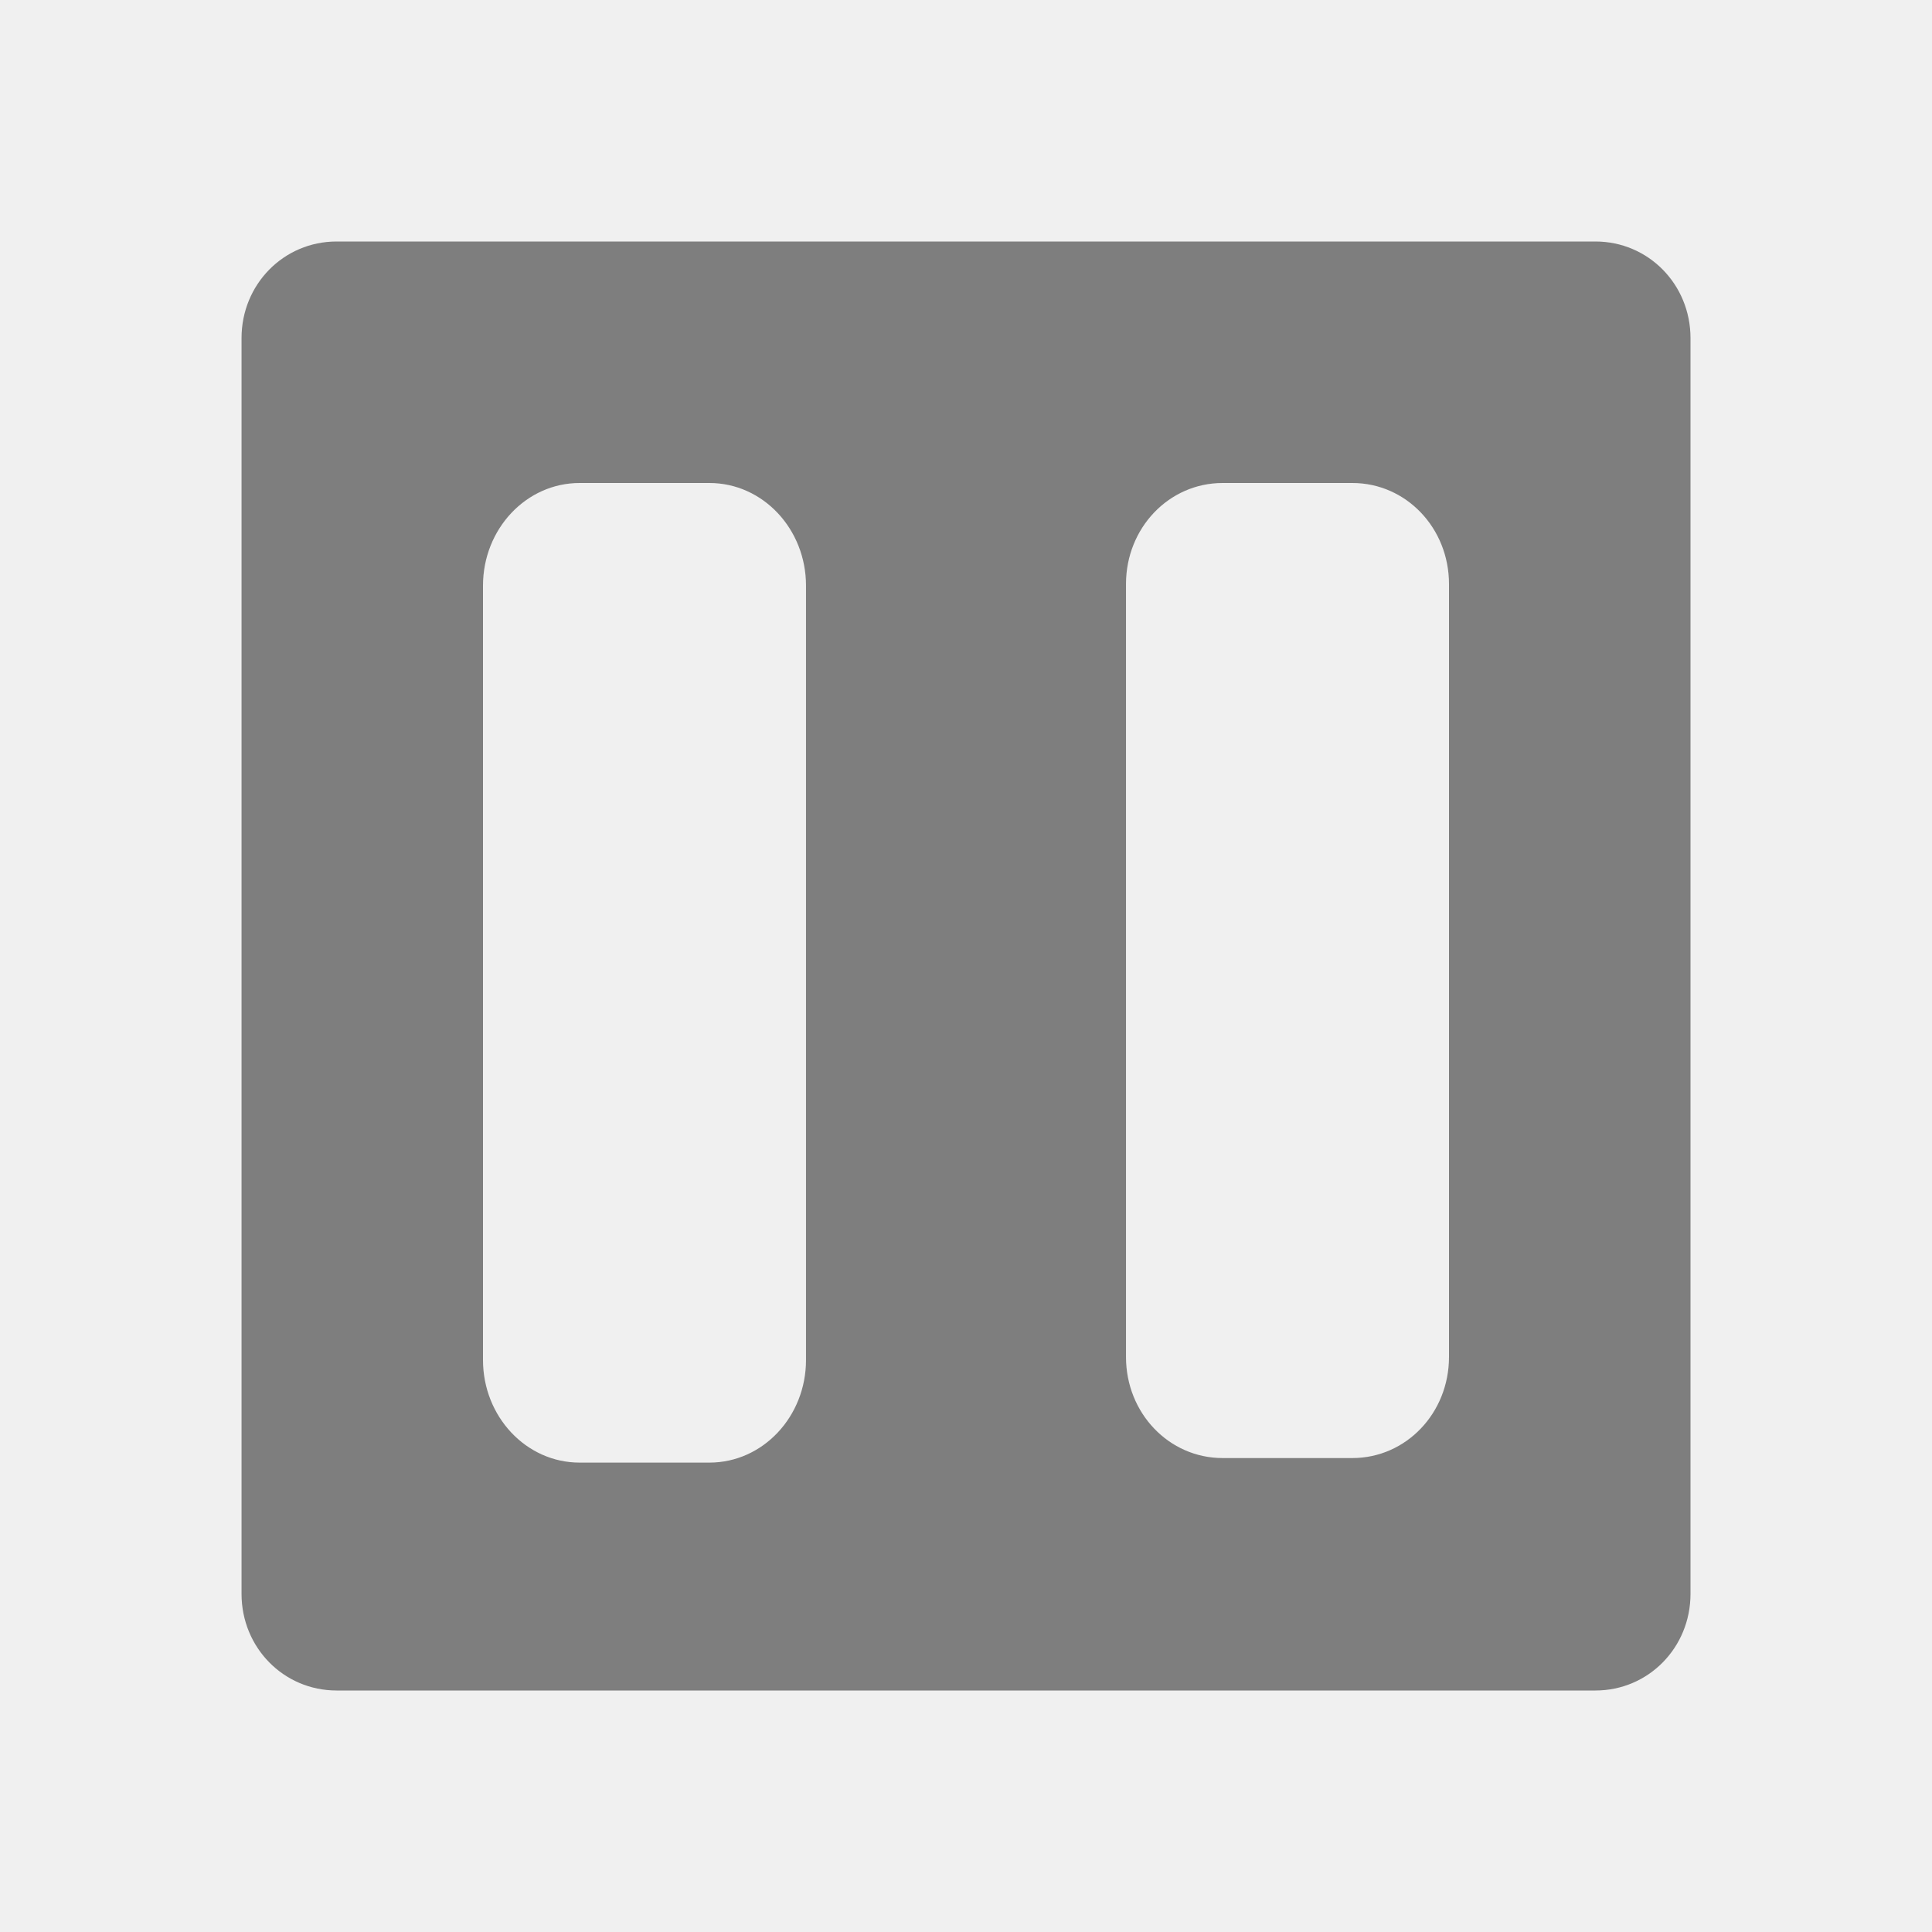
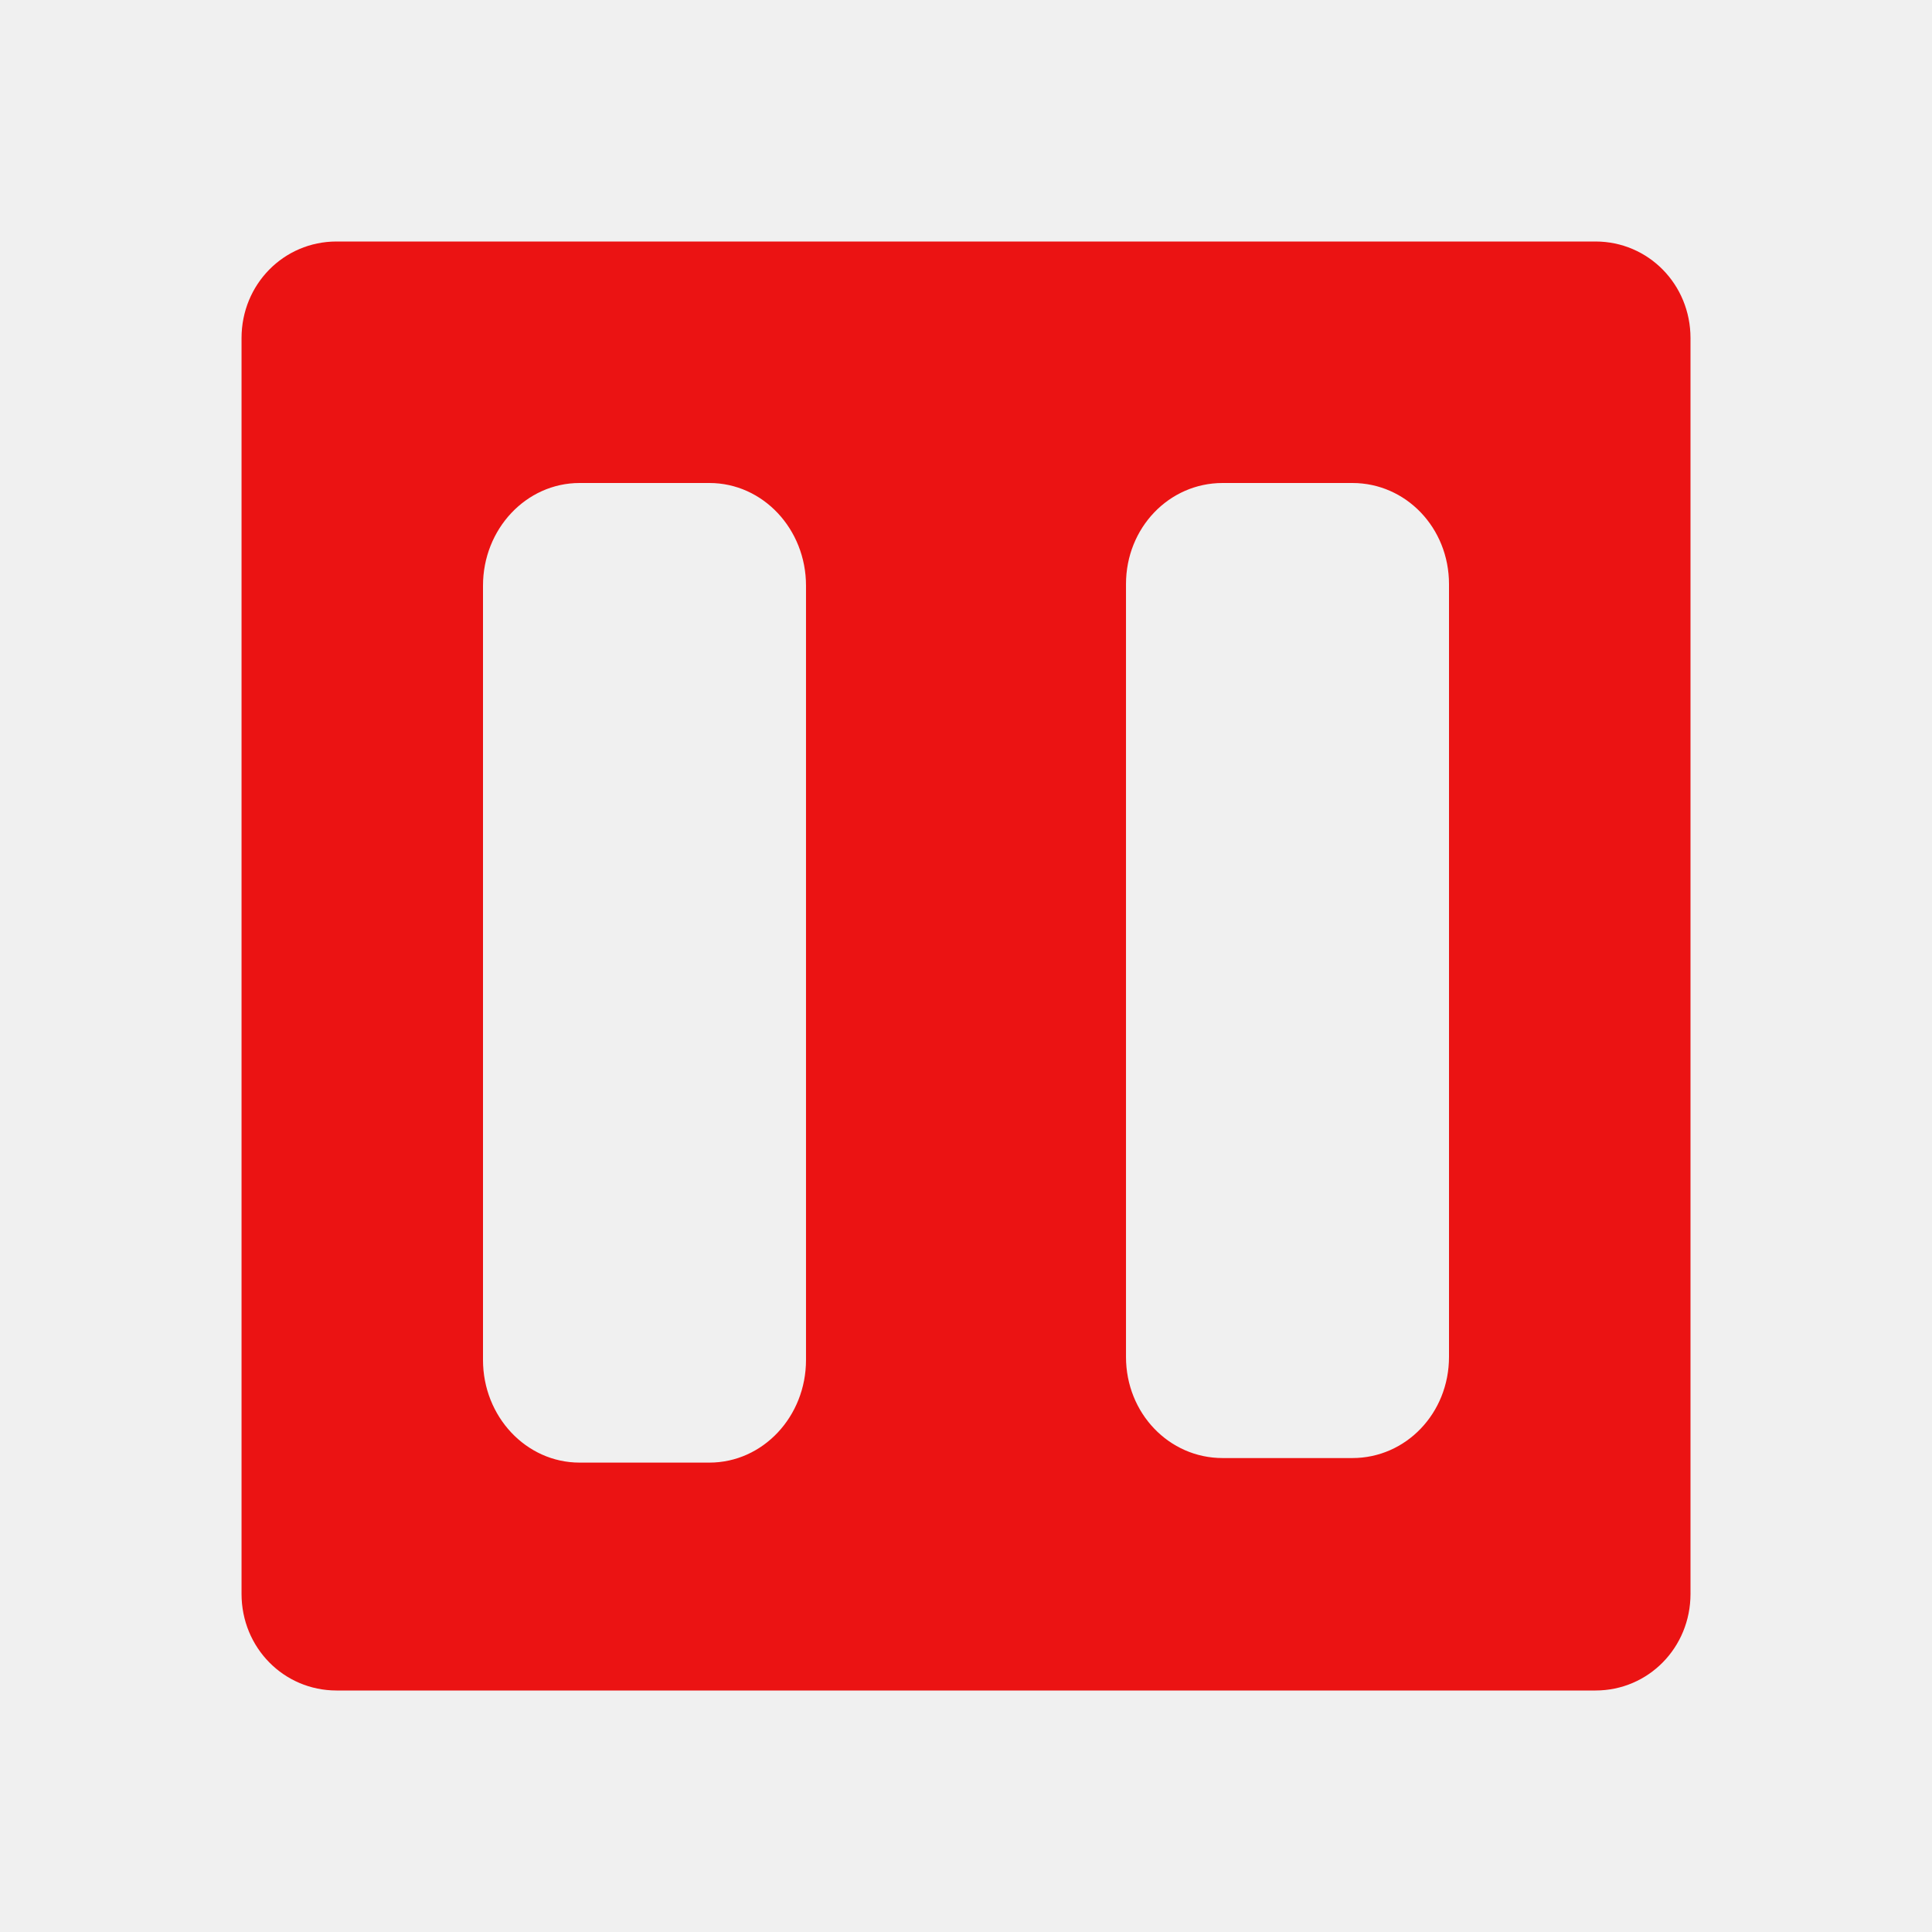
<svg xmlns="http://www.w3.org/2000/svg" xmlns:xlink="http://www.w3.org/1999/xlink" width="48" height="48" id="svg2" version="1.1" style="enable-background:new">
  <defs id="defs4">
    <linearGradient id="linearGradient3800">
      <stop style="stop-color:#f9f9f9;stop-opacity:1;" offset="0" id="stop3802" />
      <stop style="stop-color:#dfdfdf;stop-opacity:1;" offset="1" id="stop3804" />
    </linearGradient>
    <linearGradient xlink:href="#linearGradient3800" id="linearGradient3891" x1="48" y1="1058.362" x2="48" y2="1082.362" gradientUnits="userSpaceOnUse" gradientTransform="translate(-9,0)" />
    <linearGradient xlink:href="#linearGradient3800-1" id="linearGradient4775-4" x1="-8" y1="1055.362" x2="-8" y2="1080.362" gradientUnits="userSpaceOnUse" gradientTransform="translate(-8.5,-30.5)" />
    <linearGradient id="linearGradient3800-1">
      <stop style="stop-color:#f9f9f9;stop-opacity:1;" offset="0" id="stop3802-8" />
      <stop style="stop-color:#dfdfdf;stop-opacity:1;" offset="1" id="stop3804-7" />
    </linearGradient>
    <linearGradient xlink:href="#linearGradient3800-1-4" id="linearGradient4890-7" x1="16" y1="1026.362" x2="16" y2="1051.362" gradientUnits="userSpaceOnUse" />
    <linearGradient id="linearGradient3800-1-4">
      <stop style="stop-color:#f9f9f9;stop-opacity:1;" offset="0" id="stop3802-8-5" />
      <stop style="stop-color:#dfdfdf;stop-opacity:1;" offset="1" id="stop3804-7-8" />
    </linearGradient>
    <linearGradient xlink:href="#linearGradient3800-1" id="linearGradient5508" gradientUnits="userSpaceOnUse" x1="16" y1="1026.362" x2="16" y2="1051.362" gradientTransform="translate(0,-1020.362)" />
    <linearGradient y2="1080.362" x2="-8" y1="1055.362" x1="-8" gradientTransform="translate(-8.5,-30.5)" gradientUnits="userSpaceOnUse" id="linearGradient4855-5" xlink:href="#linearGradient3800-1-6" />
    <linearGradient id="linearGradient3800-1-6">
      <stop style="stop-color:#f9f9f9;stop-opacity:1;" offset="0" id="stop3802-8-6" />
      <stop style="stop-color:#dfdfdf;stop-opacity:1;" offset="1" id="stop3804-7-87" />
    </linearGradient>
    <linearGradient xlink:href="#linearGradient3800" id="linearGradient3794" x1="16" y1="1" x2="16" y2="31" gradientUnits="userSpaceOnUse" gradientTransform="matrix(1.533333,0,0,1.533333,-0.5333333,-16.53333)" />
-     <filter id="filter3799" color-interpolation-filters="sRGB">
-       <feBlend mode="lighten" in2="BackgroundImage" id="feBlend3801" />
-     </filter>
    <linearGradient xlink:href="#linearGradient3800" id="linearGradient3010" gradientUnits="userSpaceOnUse" x1="16" y1="1" x2="16" y2="31" gradientTransform="matrix(1.533333,0,0,1.533333,-0.5333333,-16.53333)" />
  </defs>
-   <g id="layer1" transform="translate(0,-1004.362)" style="display:inline">
+   <g id="layer1" transform="translate(0,-1004.362)" style="display:none">
    <path style="fill:#333333;fill-opacity:0.6;stroke:none" d="m 8.363,1010.362 c -1.316,0 -2.362,1.066 -2.362,2.4 l 0,31.2 c 0,1.334 1.047,2.4 2.362,2.4 l 31.275,0 c 1.316,0 2.362,-1.066 2.362,-2.4 l 0,-31.2 c 0,-1.334 -1.047,-2.4 -2.362,-2.4 l -31.275,0 z m 6.037,6 3.225,0 c 1.33,0 2.4,1.145 2.4,2.55 l 0,19.238 c 0,1.405 -1.07,2.55 -2.4,2.55 l -3.225,0 C 13.07,1040.7 12,1039.554 12,1038.15 l 0,-19.238 c 0,-1.404 1.07,-2.55 2.4,-2.55 z m 15.975,0 3.225,0 c 1.33,0 2.4,1.114 2.4,2.512 l 0,19.2 c 0,1.399 -1.07,2.513 -2.4,2.513 l -3.225,0 c -1.33,0 -2.4,-1.114 -2.4,-2.513 l 0,-19.2 c 0,-1.399 1.07,-2.512 2.4,-2.512 z" id="rect3775" />
  </g>
  <g id="layer3" style="display:none">
    <path transform="translate(0,-1004.362)" id="path4450" d="m 8.363,1010.362 c -1.316,0 -2.362,1.066 -2.362,2.4 l 0,31.2 c 0,1.334 1.047,2.4 2.362,2.4 l 31.275,0 c 1.316,0 2.362,-1.066 2.362,-2.4 l 0,-31.2 c 0,-1.334 -1.047,-2.4 -2.362,-2.4 l -31.275,0 z m 6.037,6 3.225,0 c 1.33,0 2.4,1.145 2.4,2.55 l 0,19.238 c 0,1.405 -1.07,2.55 -2.4,2.55 l -3.225,0 C 13.07,1040.7 12,1039.554 12,1038.15 l 0,-19.238 c 0,-1.404 1.07,-2.55 2.4,-2.55 z m 15.975,0 3.225,0 c 1.33,0 2.4,1.114 2.4,2.512 l 0,19.2 c 0,1.399 -1.07,2.513 -2.4,2.513 l -3.225,0 c -1.33,0 -2.4,-1.114 -2.4,-2.513 l 0,-19.2 c 0,-1.399 1.07,-2.512 2.4,-2.512 z" style="fill:#ffffff;fill-opacity:0.8;stroke:none;display:inline;enable-background:new" />
  </g>
+   <g id="layer2" style="display:inline">
+     <path transform="translate(0,-1004.362)" id="path3776" d="m 8.363,1010.362 c -1.316,0 -2.362,1.066 -2.362,2.4 l 0,31.2 c 0,1.334 1.047,2.4 2.362,2.4 l 31.275,0 c 1.316,0 2.362,-1.066 2.362,-2.4 l 0,-31.2 c 0,-1.334 -1.047,-2.4 -2.362,-2.4 l -31.275,0 z m 6.037,6 3.225,0 c 1.33,0 2.4,1.145 2.4,2.55 l 0,19.238 c 0,1.405 -1.07,2.55 -2.4,2.55 l -3.225,0 C 13.07,1040.7 12,1039.554 12,1038.15 l 0,-19.238 c 0,-1.404 1.07,-2.55 2.4,-2.55 z m 15.975,0 3.225,0 c 1.33,0 2.4,1.114 2.4,2.512 l 0,19.2 c 0,1.399 -1.07,2.513 -2.4,2.513 l -3.225,0 c -1.33,0 -2.4,-1.114 -2.4,-2.513 l 0,-19.2 c 0,-1.399 1.07,-2.512 2.4,-2.512 z" style="fill:#eb1313;fill-opacity:1;stroke:none;display:inline;enable-background:new" />
+   </g>
</svg>
